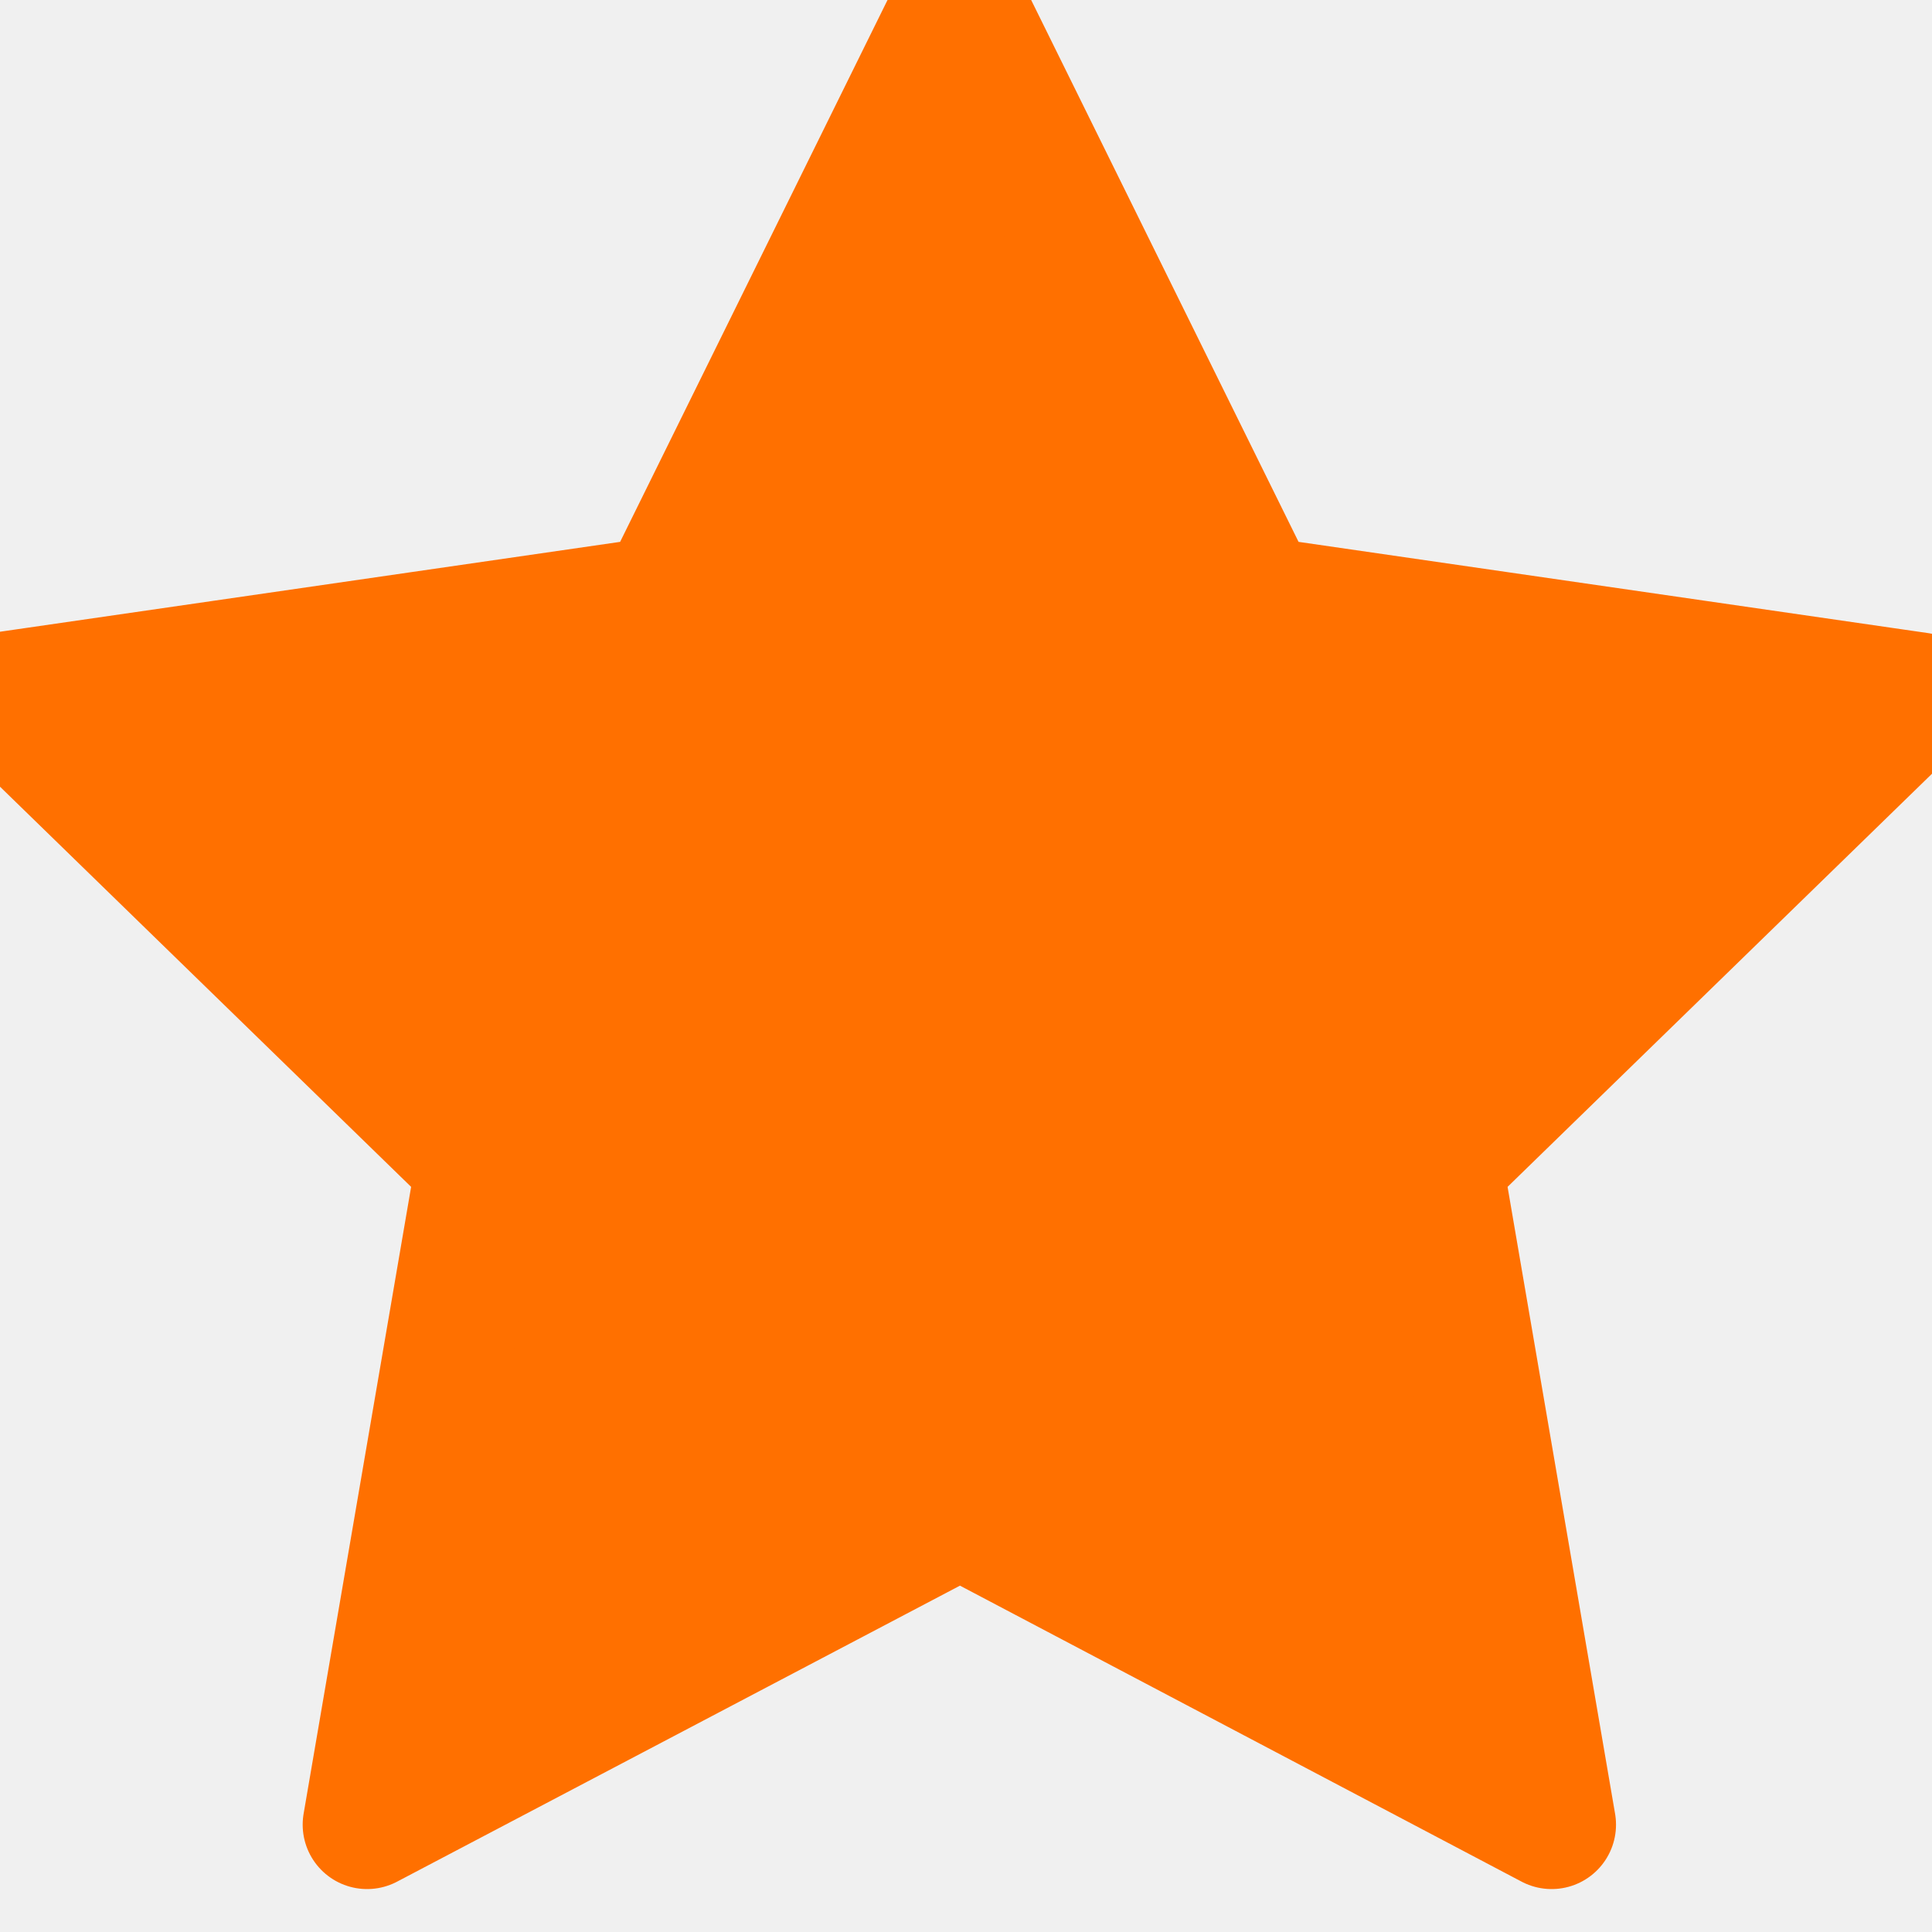
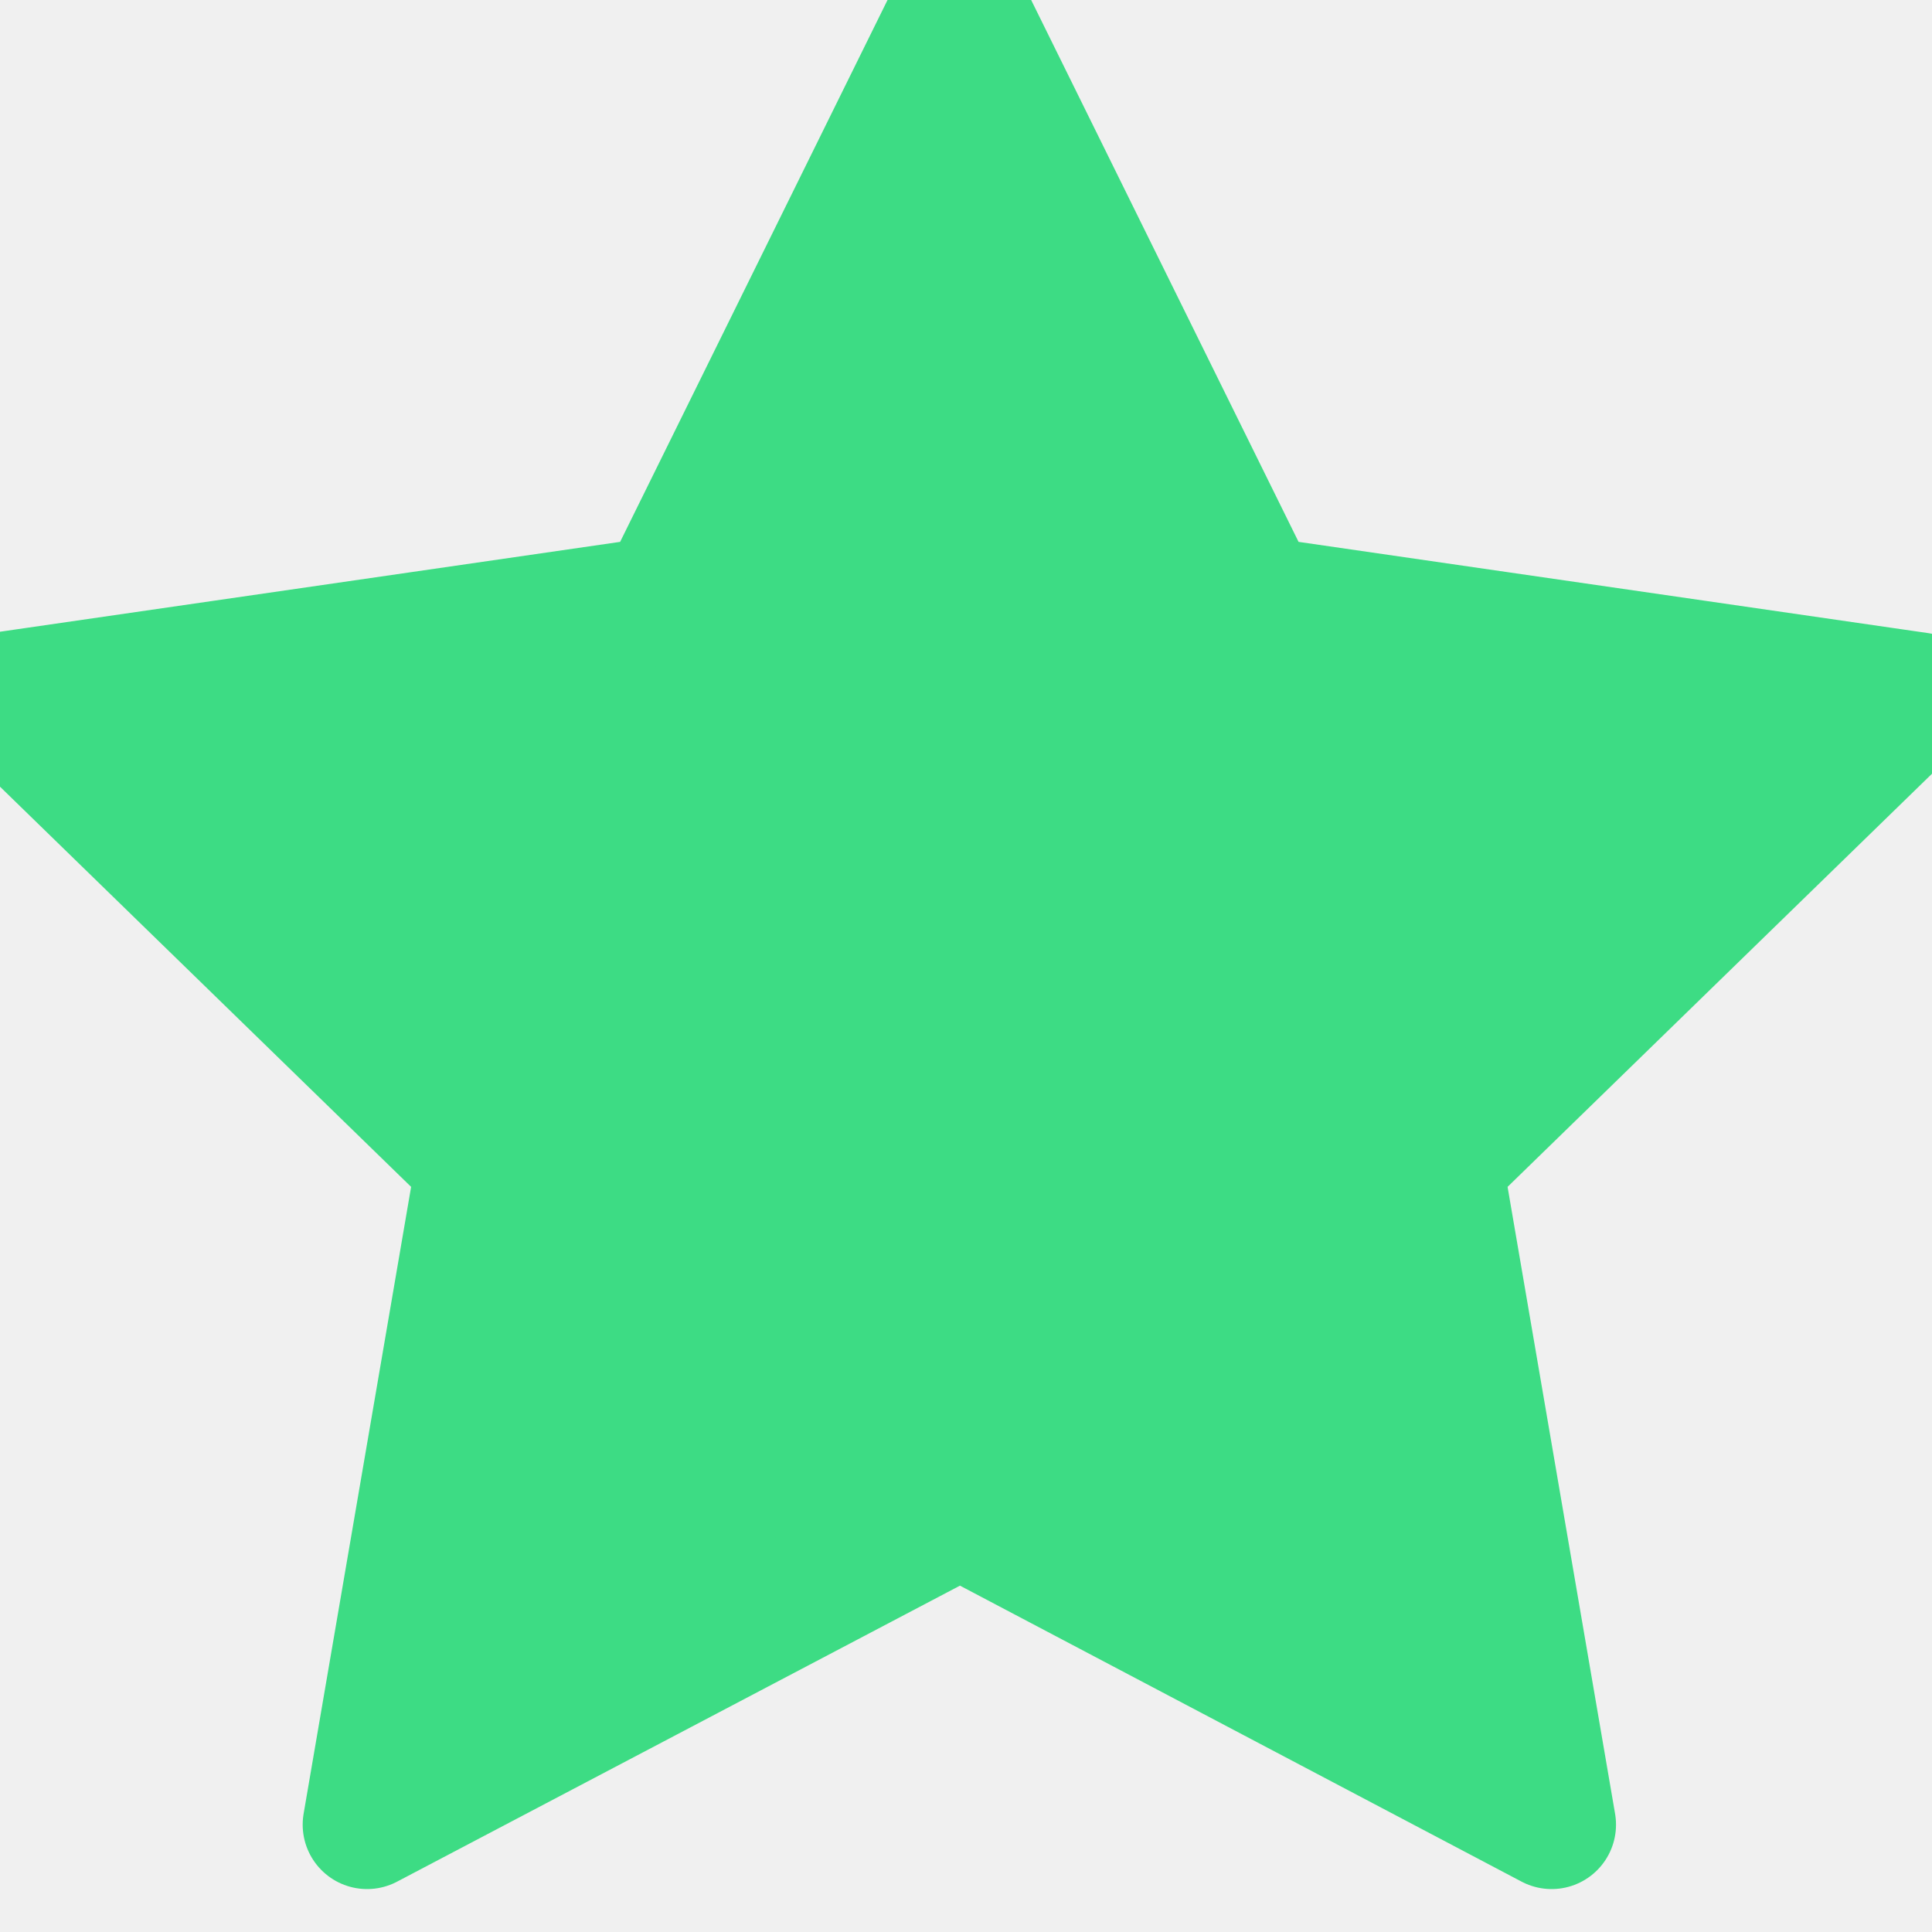
- <svg xmlns="http://www.w3.org/2000/svg" width="18" height="18" viewBox="0 0 18 18" fill="#FF7000">
+ <svg xmlns="http://www.w3.org/2000/svg" width="18" height="18" viewBox="0 0 18 18" fill="#3ddc84">
  <g clip-path="url(#clip0_543_4157)">
    <path d="M8.944 14.095L3.42 17L4.475 10.848L-0 6.492L6.176 5.597L8.938 0L11.7 5.597L17.876 6.492L13.401 10.848L14.456 17L8.944 14.095Z" stroke="url(#paint0_linear_543_4157)" stroke-width="1.2" stroke-linecap="round" stroke-linejoin="round" />
  </g>
  <defs>
    <linearGradient id="paint0_linear_543_4157" x1="-2.635" y1="3.85998e-06" x2="18.72" y2="1.263" gradientUnits="userSpaceOnUse">
-       <stop stop-color="#FF7000" />
-       <stop offset="1" stop-color="#FF7000" />
+       <stop stop-color="#3ddc84" />
+       <stop offset="1" stop-color="#3ddc84" />
    </linearGradient>
    <clipPath id="clip0_543_4157">
      <rect width="18" height="18" fill="white" />
    </clipPath>
  </defs>
</svg>
